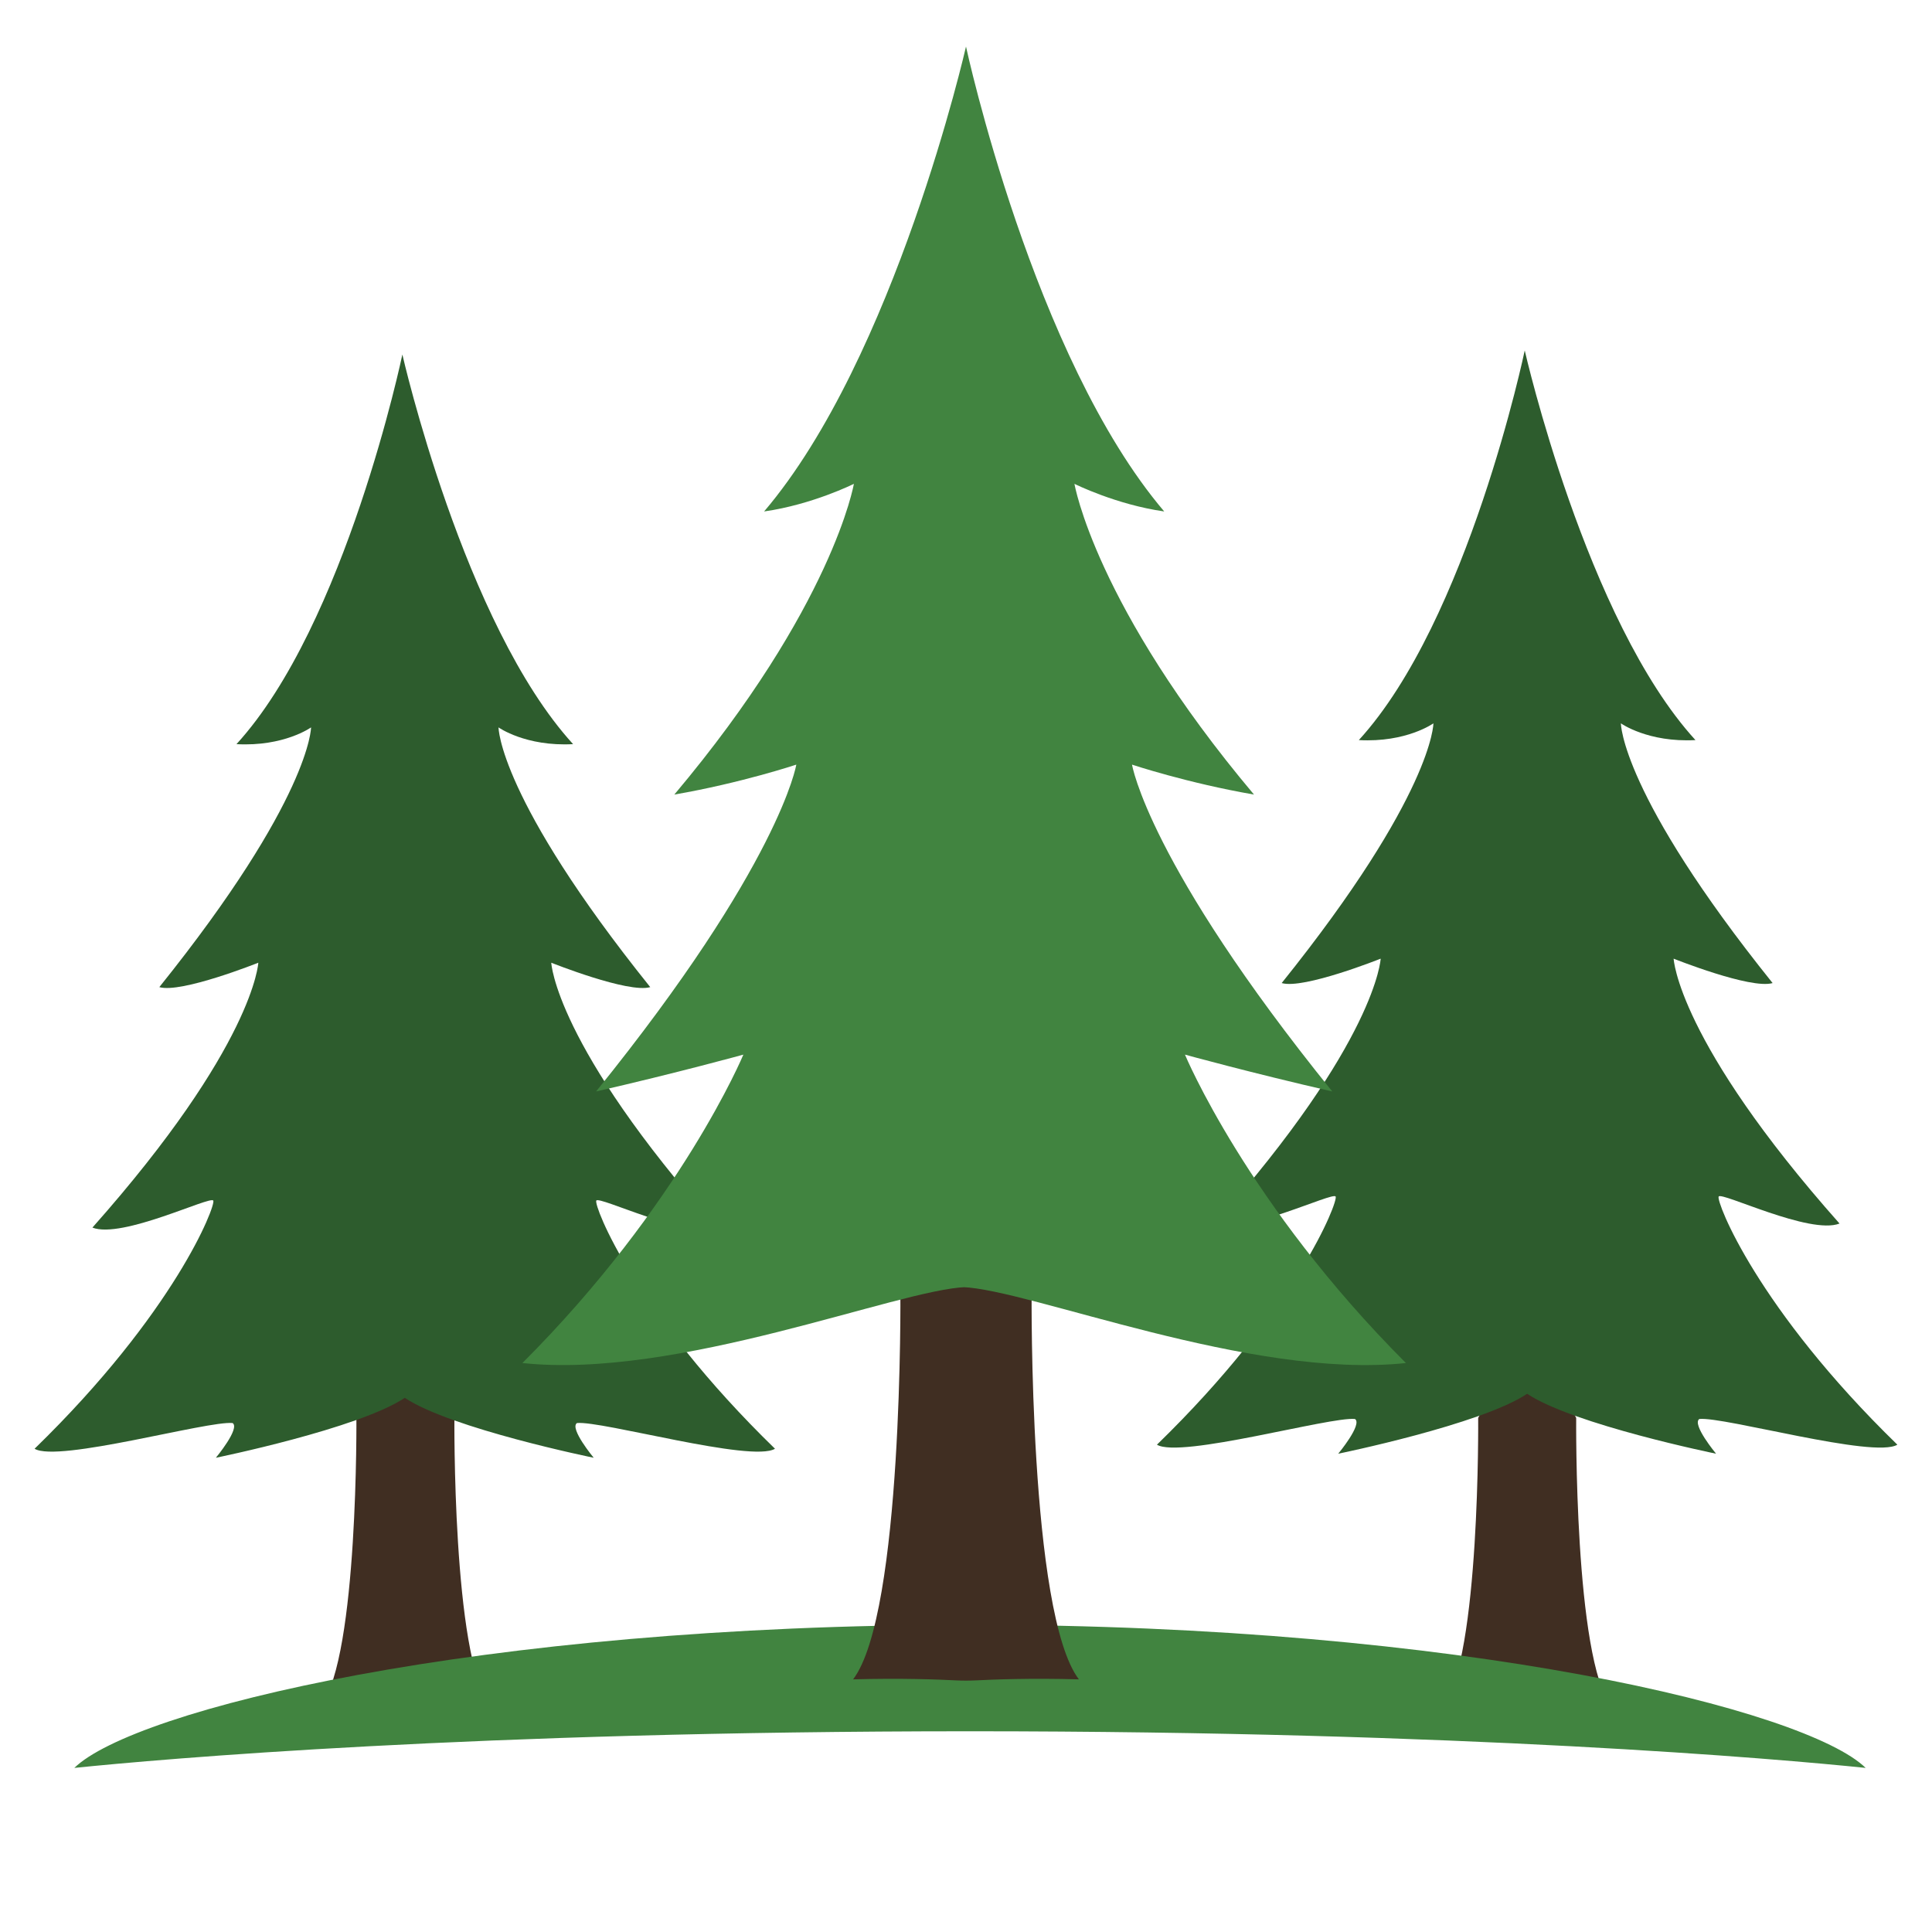
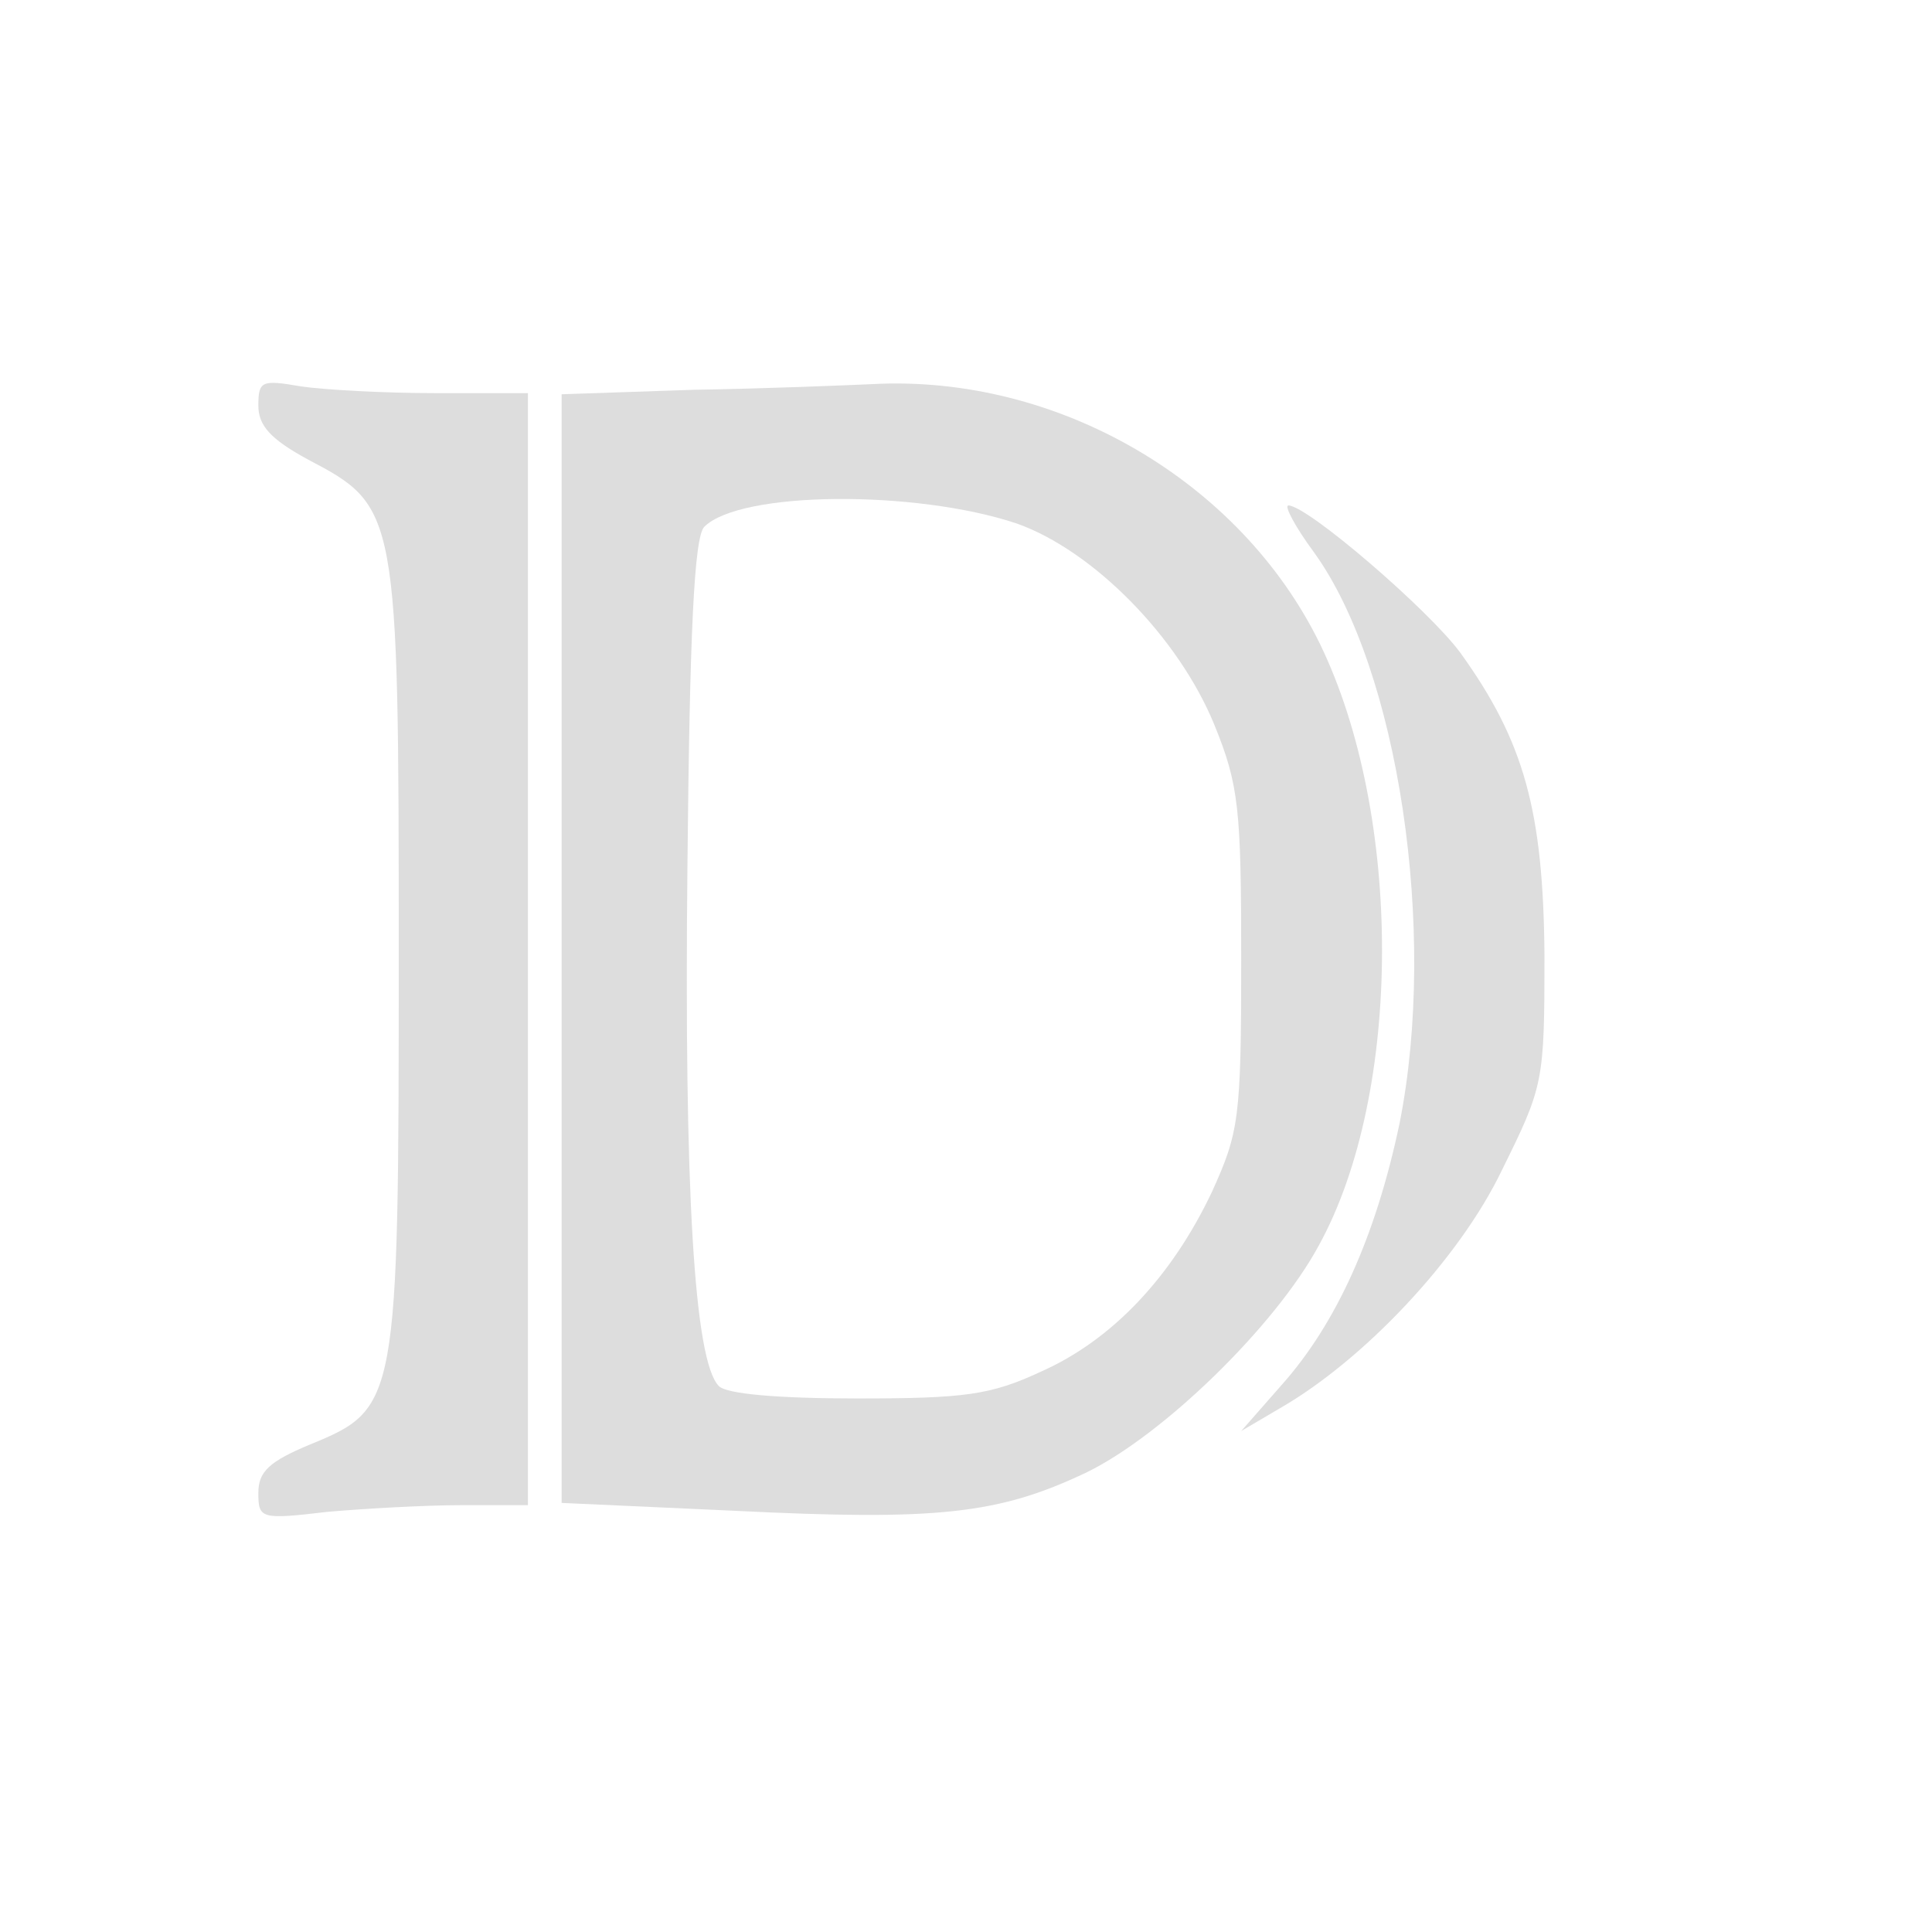
- <svg xmlns="http://www.w3.org/2000/svg" id="Layer_4" data-name="Layer 4" viewBox="0 0 300 300">
-   <defs>
-     <style>
-       .cls-1 {
-         fill: #2d5c2d;
-       }
- 
-       .cls-2 {
-         fill: #418440;
-       }
- 
-       .cls-3 {
-         fill: #402e22;
-       }
-     </style>
-   </defs>
-   <path class="cls-3" d="M62.95,264.99s5.45-.4,13.09-.19c-5.82-7.64-5.48-44.89-5.48-44.89l-7.61-14.76-7.61,14.76s.33,37.24-5.48,44.89c7.64-.21,13.09.19,13.09.19Z" />
-   <path class="cls-3" d="M237.14,265.26s5.45-.4,13.09-.19c-5.82-7.64-5.48-44.89-5.48-44.89l-7.61-14.76-7.61,14.76s.33,37.24-5.48,44.89c7.64-.21,13.09.19,13.09.19Z" />
-   <path class="cls-1" d="M62.86,217.06c7.19,4.79,29.33,9.3,29.33,9.3,0,0-3.8-4.57-2.6-5.39,3.79-.4,27.15,6.19,30.75,3.99-21.76-21.16-28.15-37.73-27.75-38.53s14.18,5.99,18.77,4.19c-25.16-28.35-25.76-41.13-25.76-41.13,0,0,11.98,4.79,15.37,3.79-23.56-29.35-23.56-40.33-23.56-40.33,0,0,4.2,3,11.58,2.6-16.97-18.57-26.51-60.5-26.51-60.5,0,0-8.78,41.93-25.76,60.5,7.38.41,11.58-2.6,11.58-2.6,0,0,0,10.98-23.56,40.33,3.39,1,15.37-3.79,15.37-3.79,0,0-.6,12.78-25.76,41.13,4.59,1.8,18.37-4.99,18.77-4.19s-5.99,17.37-27.75,38.53c3.59,2.2,26.95-4.39,30.75-3.99,1.2.82-2.6,5.39-2.6,5.39,0,0,22.14-4.51,29.33-9.3Z" />
-   <path class="cls-1" d="M237.14,216.43c7.19,4.79,29.33,9.3,29.33,9.3,0,0-3.8-4.57-2.6-5.39,3.79-.4,27.15,6.19,30.75,3.99-21.76-21.16-28.15-37.73-27.75-38.53s14.18,5.99,18.77,4.19c-25.16-28.35-25.76-41.13-25.76-41.13,0,0,11.98,4.79,15.37,3.79-23.56-29.35-23.56-40.33-23.56-40.33,0,0,4.2,3,11.58,2.6-16.97-18.57-26.51-60.5-26.51-60.5,0,0-8.78,41.93-25.76,60.5,7.38.41,11.58-2.6,11.58-2.6,0,0,0,10.98-23.56,40.33,3.39,1,15.37-3.79,15.37-3.79,0,0-.6,12.78-25.76,41.13,4.59,1.8,18.37-4.99,18.77-4.19s-5.99,17.37-27.75,38.53c3.59,2.2,26.95-4.39,30.75-3.99,1.2.82-2.6,5.39-2.6,5.39,0,0,22.14-4.51,29.33-9.3Z" />
-   <path class="cls-2" d="M150.62,252.3c76.81,0,129.89,13.25,139.08,22.22-13.42-1.39-62.27-5.69-139.08-5.69-76.81,0-125.66,4.31-139.08,5.69,9.2-8.97,62.27-22.22,139.08-22.22Z" />
-   <path class="cls-3" d="M151.53,260.93c2.65-.14,8.55-.37,16-.16-7.79-10.24-7.34-60.11-7.34-60.11l-10.19-19.77-10.19,19.77s.45,49.87-7.34,60.11c7.45-.21,13.35.02,16,.16,1.02.05,2.03.05,3.05,0Z" />
-   <path class="cls-2" d="M149.43,199.86c10.46.36,44.79,14.38,68.88,11.79-24.66-24.66-34.31-47.89-34.31-47.89,0,0,10.36,2.86,22.87,5.72-28.59-35.38-31.09-50.75-31.09-50.75,0,0,8.58,2.86,18.94,4.65-24.66-29.31-27.88-48.25-27.88-48.25,0,0,6.43,3.22,13.94,4.29-20.37-23.95-30.78-72.19-30.78-72.19,0,0-10.98,48.25-31.35,72.19,7.51-1.07,13.94-4.29,13.94-4.29,0,0-3.22,18.94-27.88,48.25,10.36-1.79,18.94-4.65,18.94-4.65,0,0-2.5,15.37-31.09,50.75,12.51-2.86,22.87-5.72,22.87-5.72,0,0-9.65,23.23-34.31,47.89,24.09,2.58,58.41-11.44,68.88-11.79" />
+ <svg xmlns="http://www.w3.org/2000/svg" version="1.0" width="38pt" height="38pt" viewBox="0 0 172 172" preserveAspectRatio="xMidYMid meet">
+   <g transform="translate(0,172) scale(0.1,-0.1)" fill="#dddddd" stroke="none">
+     <path d="M230 1359 c0 -18 11 -30 44 -48 80 -42 81 -45 81 -441 0 -400 -1 -404 -79 -436 -36 -15 -46 -24 -46 -43 0 -23 2 -24 61 -17 34 3 88 6 120 6 l59 0 0 495 0 495 -82 0 c-46 0 -100 3 -120 6 -35 6 -38 5 -38 -17z" />
+     <path d="M618 1373 l-118 -4 0 -493 0 -494 154 -7 c181 -9 235 -3 313 34 68 33 168 130 207 202 75 136 75 384 1 536 -71 145 -234 240 -399 231 -23 -1 -94 -4 -158 -5z m287 -119 c68 -24 144 -101 176 -179 22 -54 24 -75 24 -210 0 -141 -2 -153 -26 -206 -36 -76 -89 -132 -152 -160 -45 -21 -68 -24 -164 -24 -71 0 -116 4 -123 11 -22 22 -31 175 -28 463 2 208 6 293 15 302 32 32 188 33 278 3z" />
+     <path d="M1170 1228 c75 -104 110 -337 76 -508 -21 -100 -56 -178 -105 -233 l-36 -41 34 20 c75 43 160 133 198 212 37 75 38 78 38 191 -1 129 -18 191 -75 270 -28 38 -136 131 -153 131 -4 0 6 -19 23 -42z" />
+   </g>
</svg>
